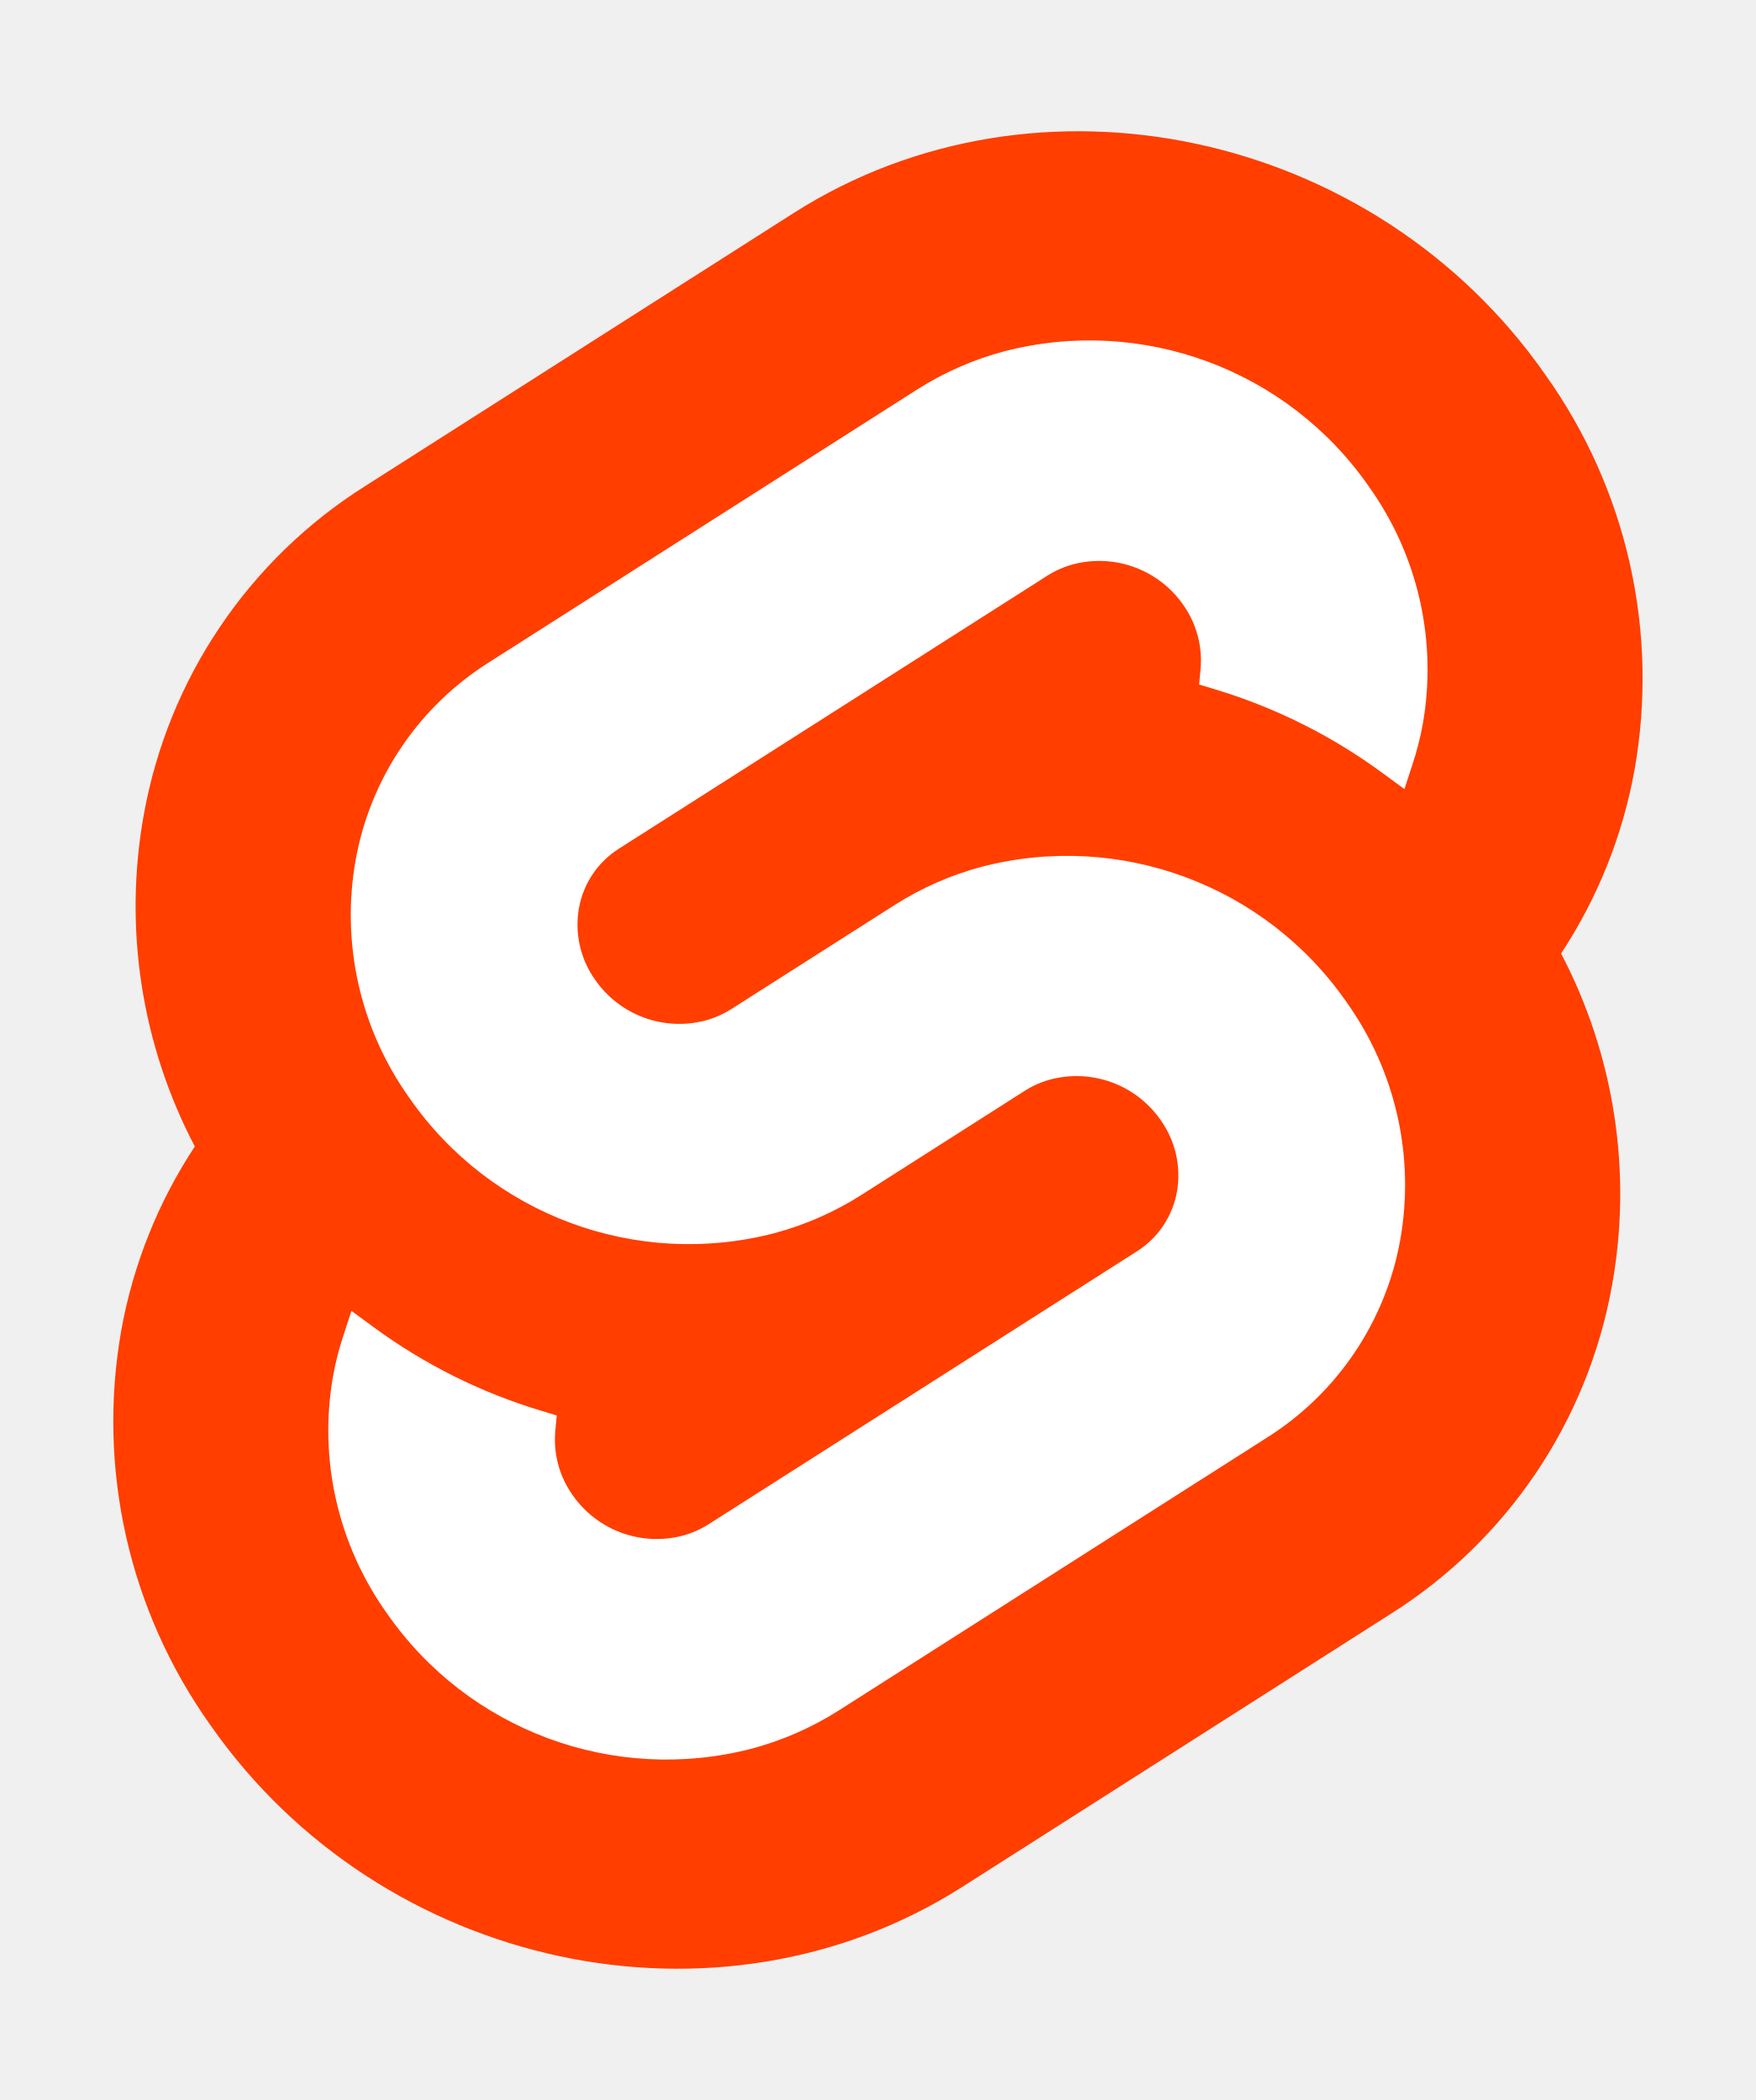
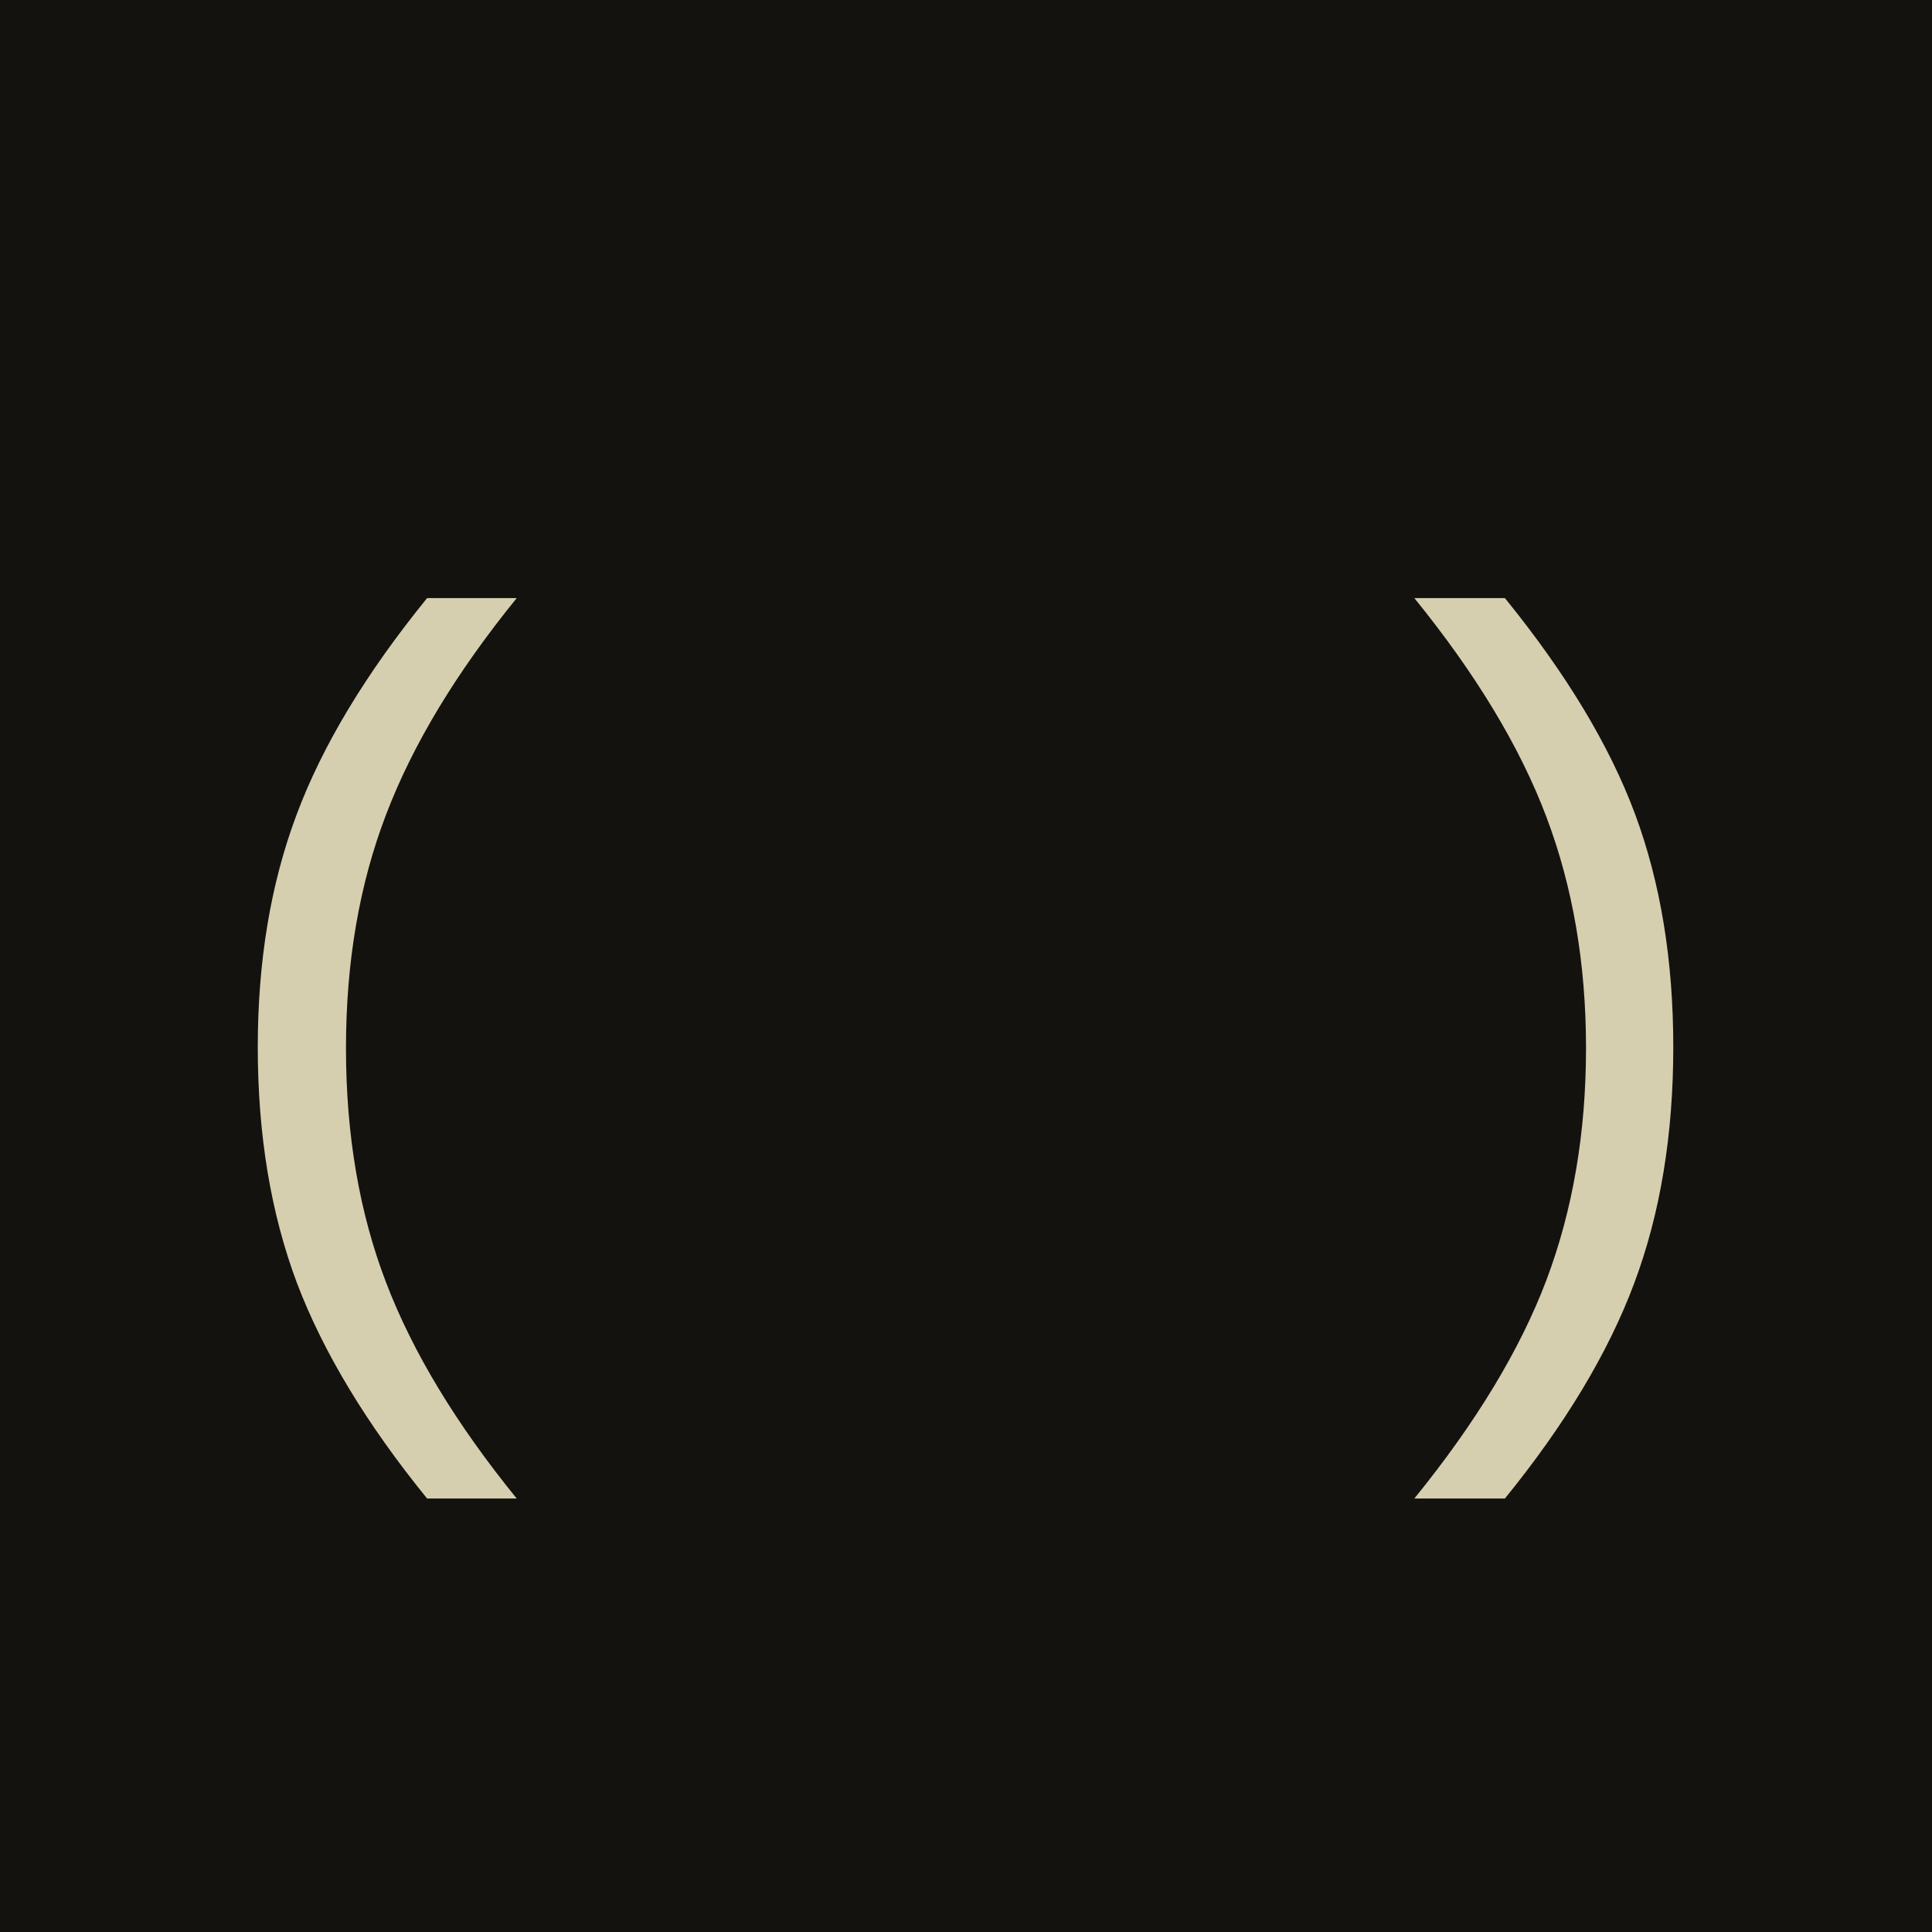
- <svg xmlns="http://www.w3.org/2000/svg" width="107" height="128" viewBox="0 0 107 128">
-   <path d="M94.157 22.819c-10.4-14.885-30.94-19.297-45.792-9.835L22.282 29.608A29.92 29.92 0 0 0 8.764 49.65a31.5 31.5 0 0 0 3.108 20.231 30 30 0 0 0-4.477 11.183 31.9 31.9 0 0 0 5.448 24.116c10.402 14.887 30.942 19.297 45.791 9.835l26.083-16.624A29.92 29.92 0 0 0 98.235 78.35a31.53 31.53 0 0 0-3.105-20.232 30 30 0 0 0 4.474-11.182 31.88 31.88 0 0 0-5.447-24.116" style="fill:#ff3e00" />
-   <path d="M45.817 106.582a20.72 20.72 0 0 1-22.237-8.243 19.17 19.17 0 0 1-3.277-14.503 18 18 0 0 1 .624-2.435l.49-1.498 1.337.981a33.6 33.6 0 0 0 10.203 5.098l.97.294-.09.968a5.85 5.85 0 0 0 1.052 3.878 6.24 6.24 0 0 0 6.695 2.485 5.8 5.8 0 0 0 1.603-.704L69.27 76.28a5.43 5.43 0 0 0 2.45-3.631 5.8 5.8 0 0 0-.987-4.371 6.24 6.24 0 0 0-6.698-2.487 5.7 5.7 0 0 0-1.6.704l-9.953 6.345a19 19 0 0 1-5.296 2.326 20.72 20.72 0 0 1-22.237-8.243 19.17 19.17 0 0 1-3.277-14.502 17.99 17.99 0 0 1 8.13-12.052l26.081-16.623a19 19 0 0 1 5.3-2.329 20.72 20.72 0 0 1 22.237 8.243 19.17 19.17 0 0 1 3.277 14.503 18 18 0 0 1-.624 2.435l-.49 1.498-1.337-.98a33.6 33.6 0 0 0-10.203-5.1l-.97-.294.09-.968a5.86 5.86 0 0 0-1.052-3.878 6.24 6.24 0 0 0-6.696-2.485 5.8 5.8 0 0 0-1.602.704L37.73 51.72a5.42 5.42 0 0 0-2.449 3.63 5.79 5.79 0 0 0 .986 4.372 6.24 6.24 0 0 0 6.698 2.486 5.8 5.8 0 0 0 1.602-.704l9.952-6.342a19 19 0 0 1 5.295-2.328 20.72 20.72 0 0 1 22.237 8.242 19.17 19.17 0 0 1 3.277 14.503 18 18 0 0 1-8.13 12.053l-26.081 16.622a19 19 0 0 1-5.3 2.328" style="fill:#fff" />
+ <svg xmlns="http://www.w3.org/2000/svg" viewBox="0 0 64 64">
+   <rect width="64" height="64" fill="#14120F" />
+   <text x="32" y="43" font-family="'Courier New',monospace" font-size="32" fill="#D6CFAF" text-anchor="middle">( )</text>
</svg>
